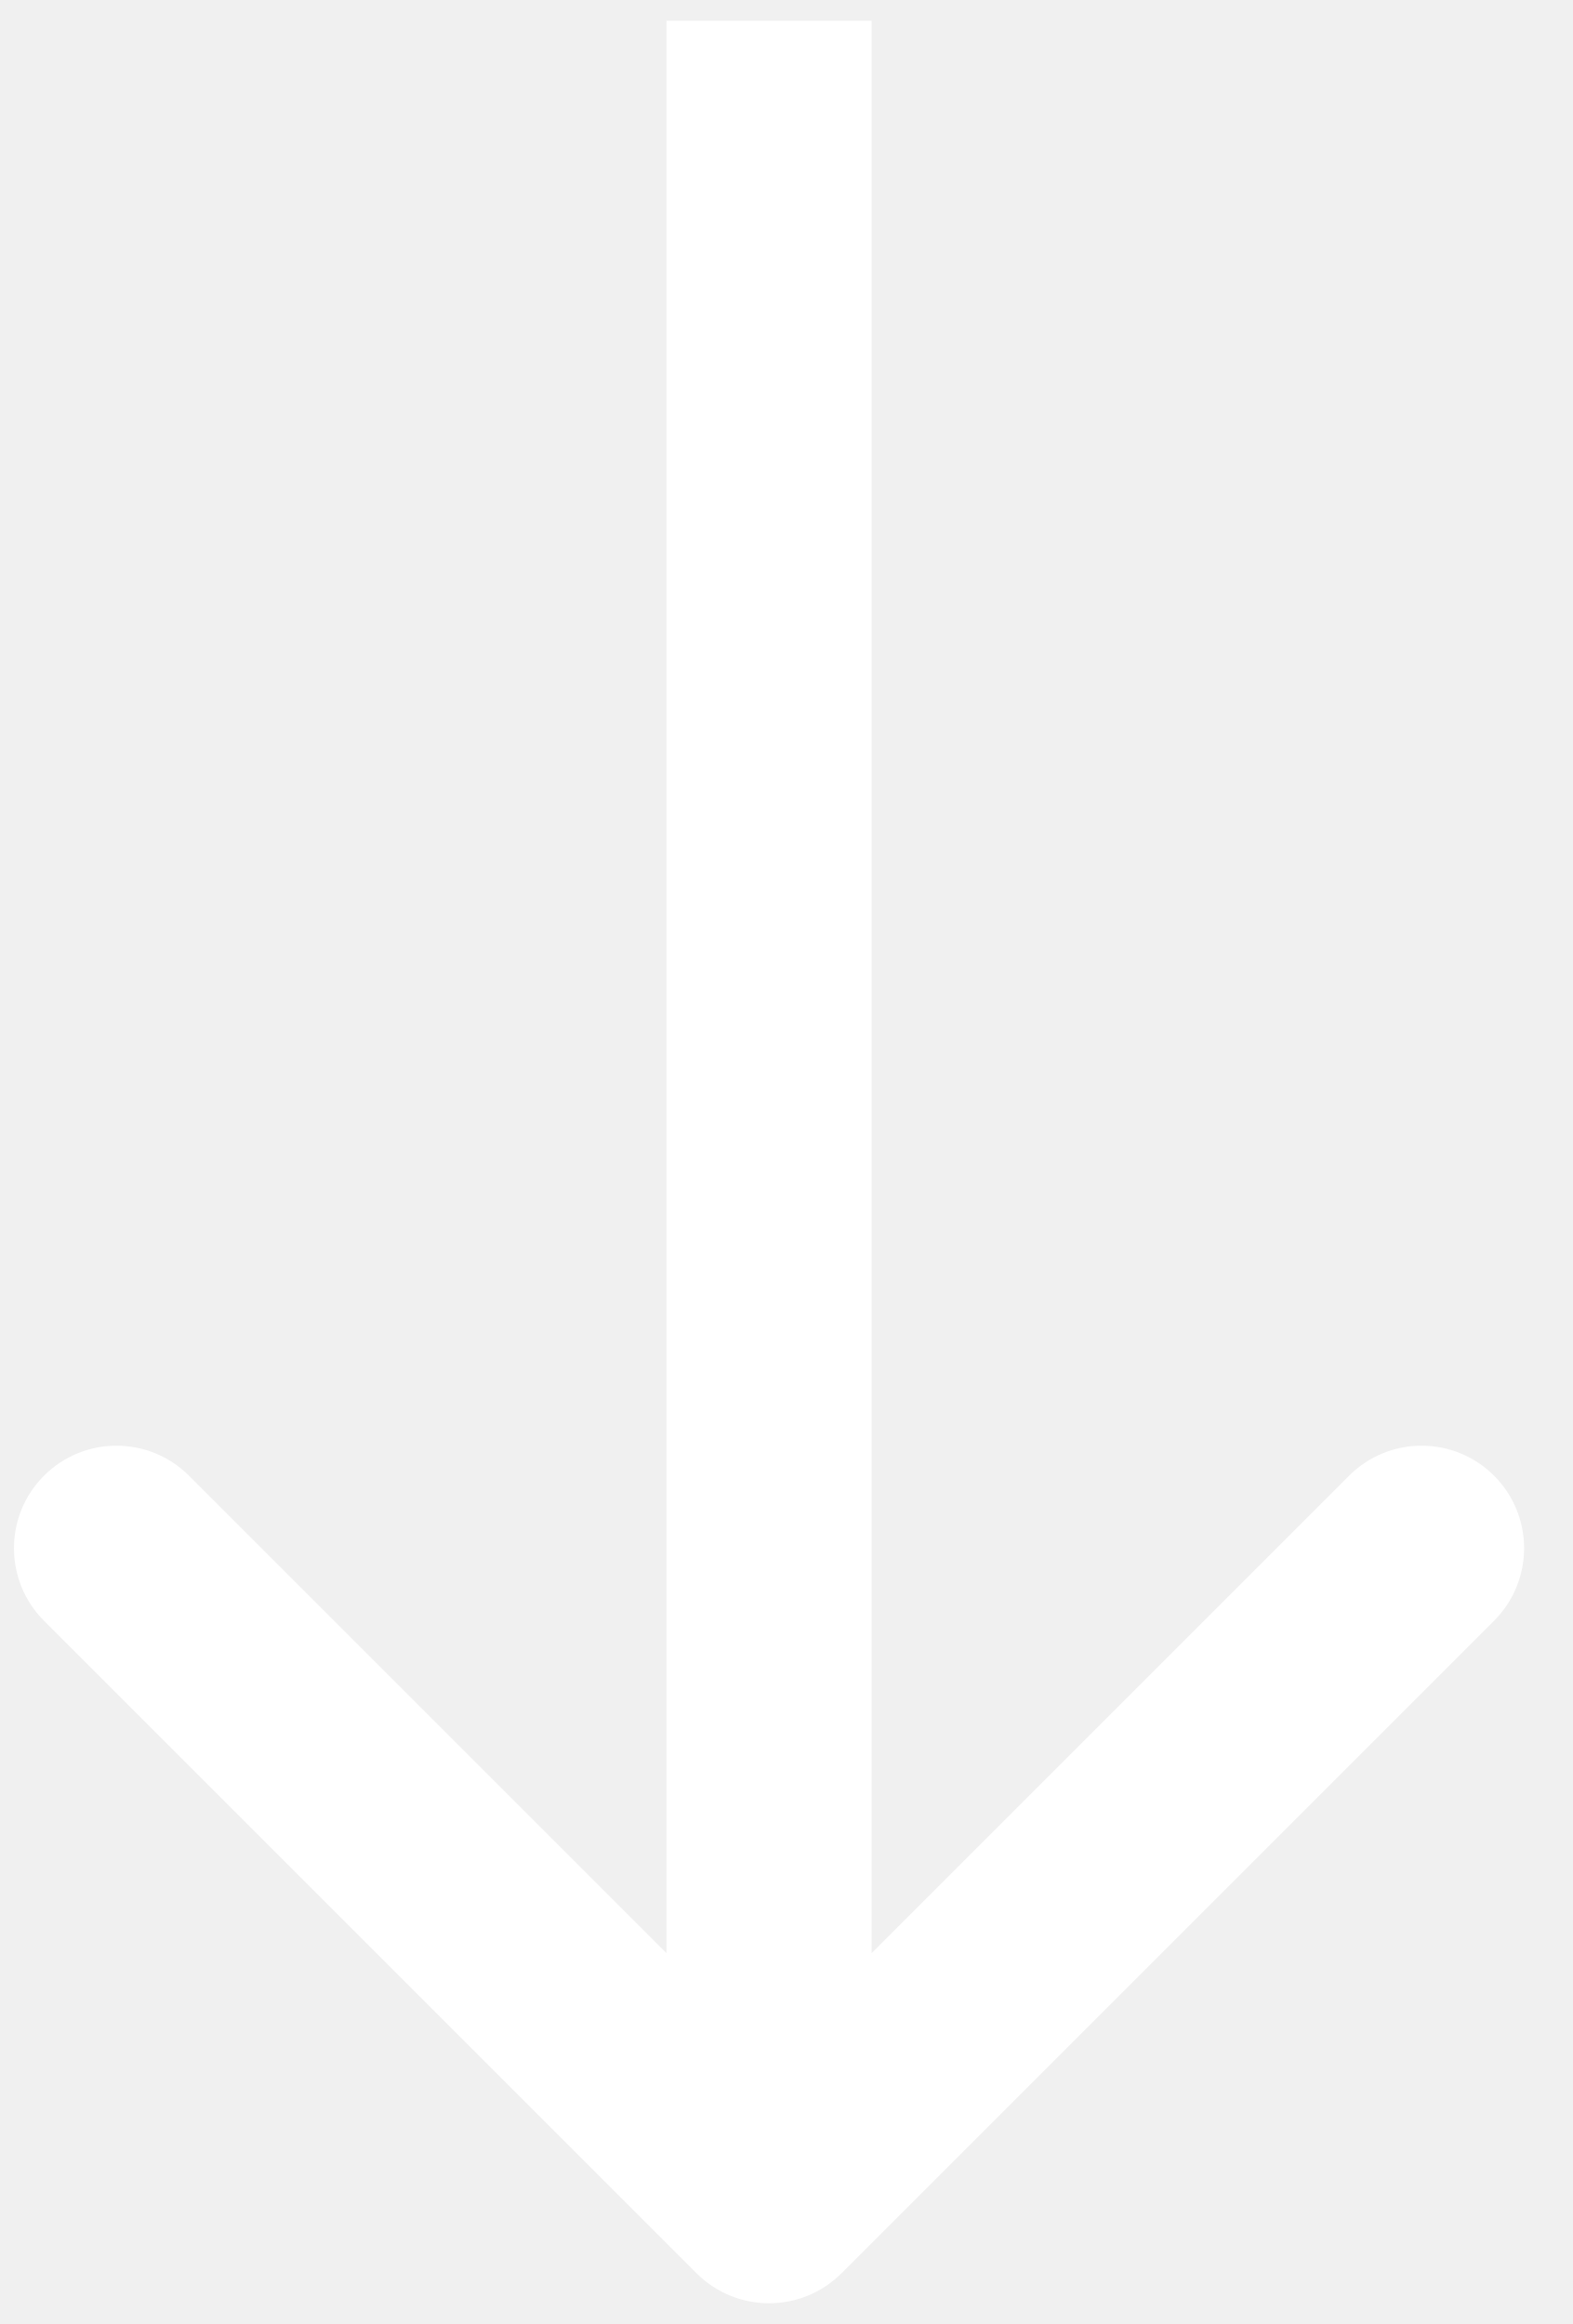
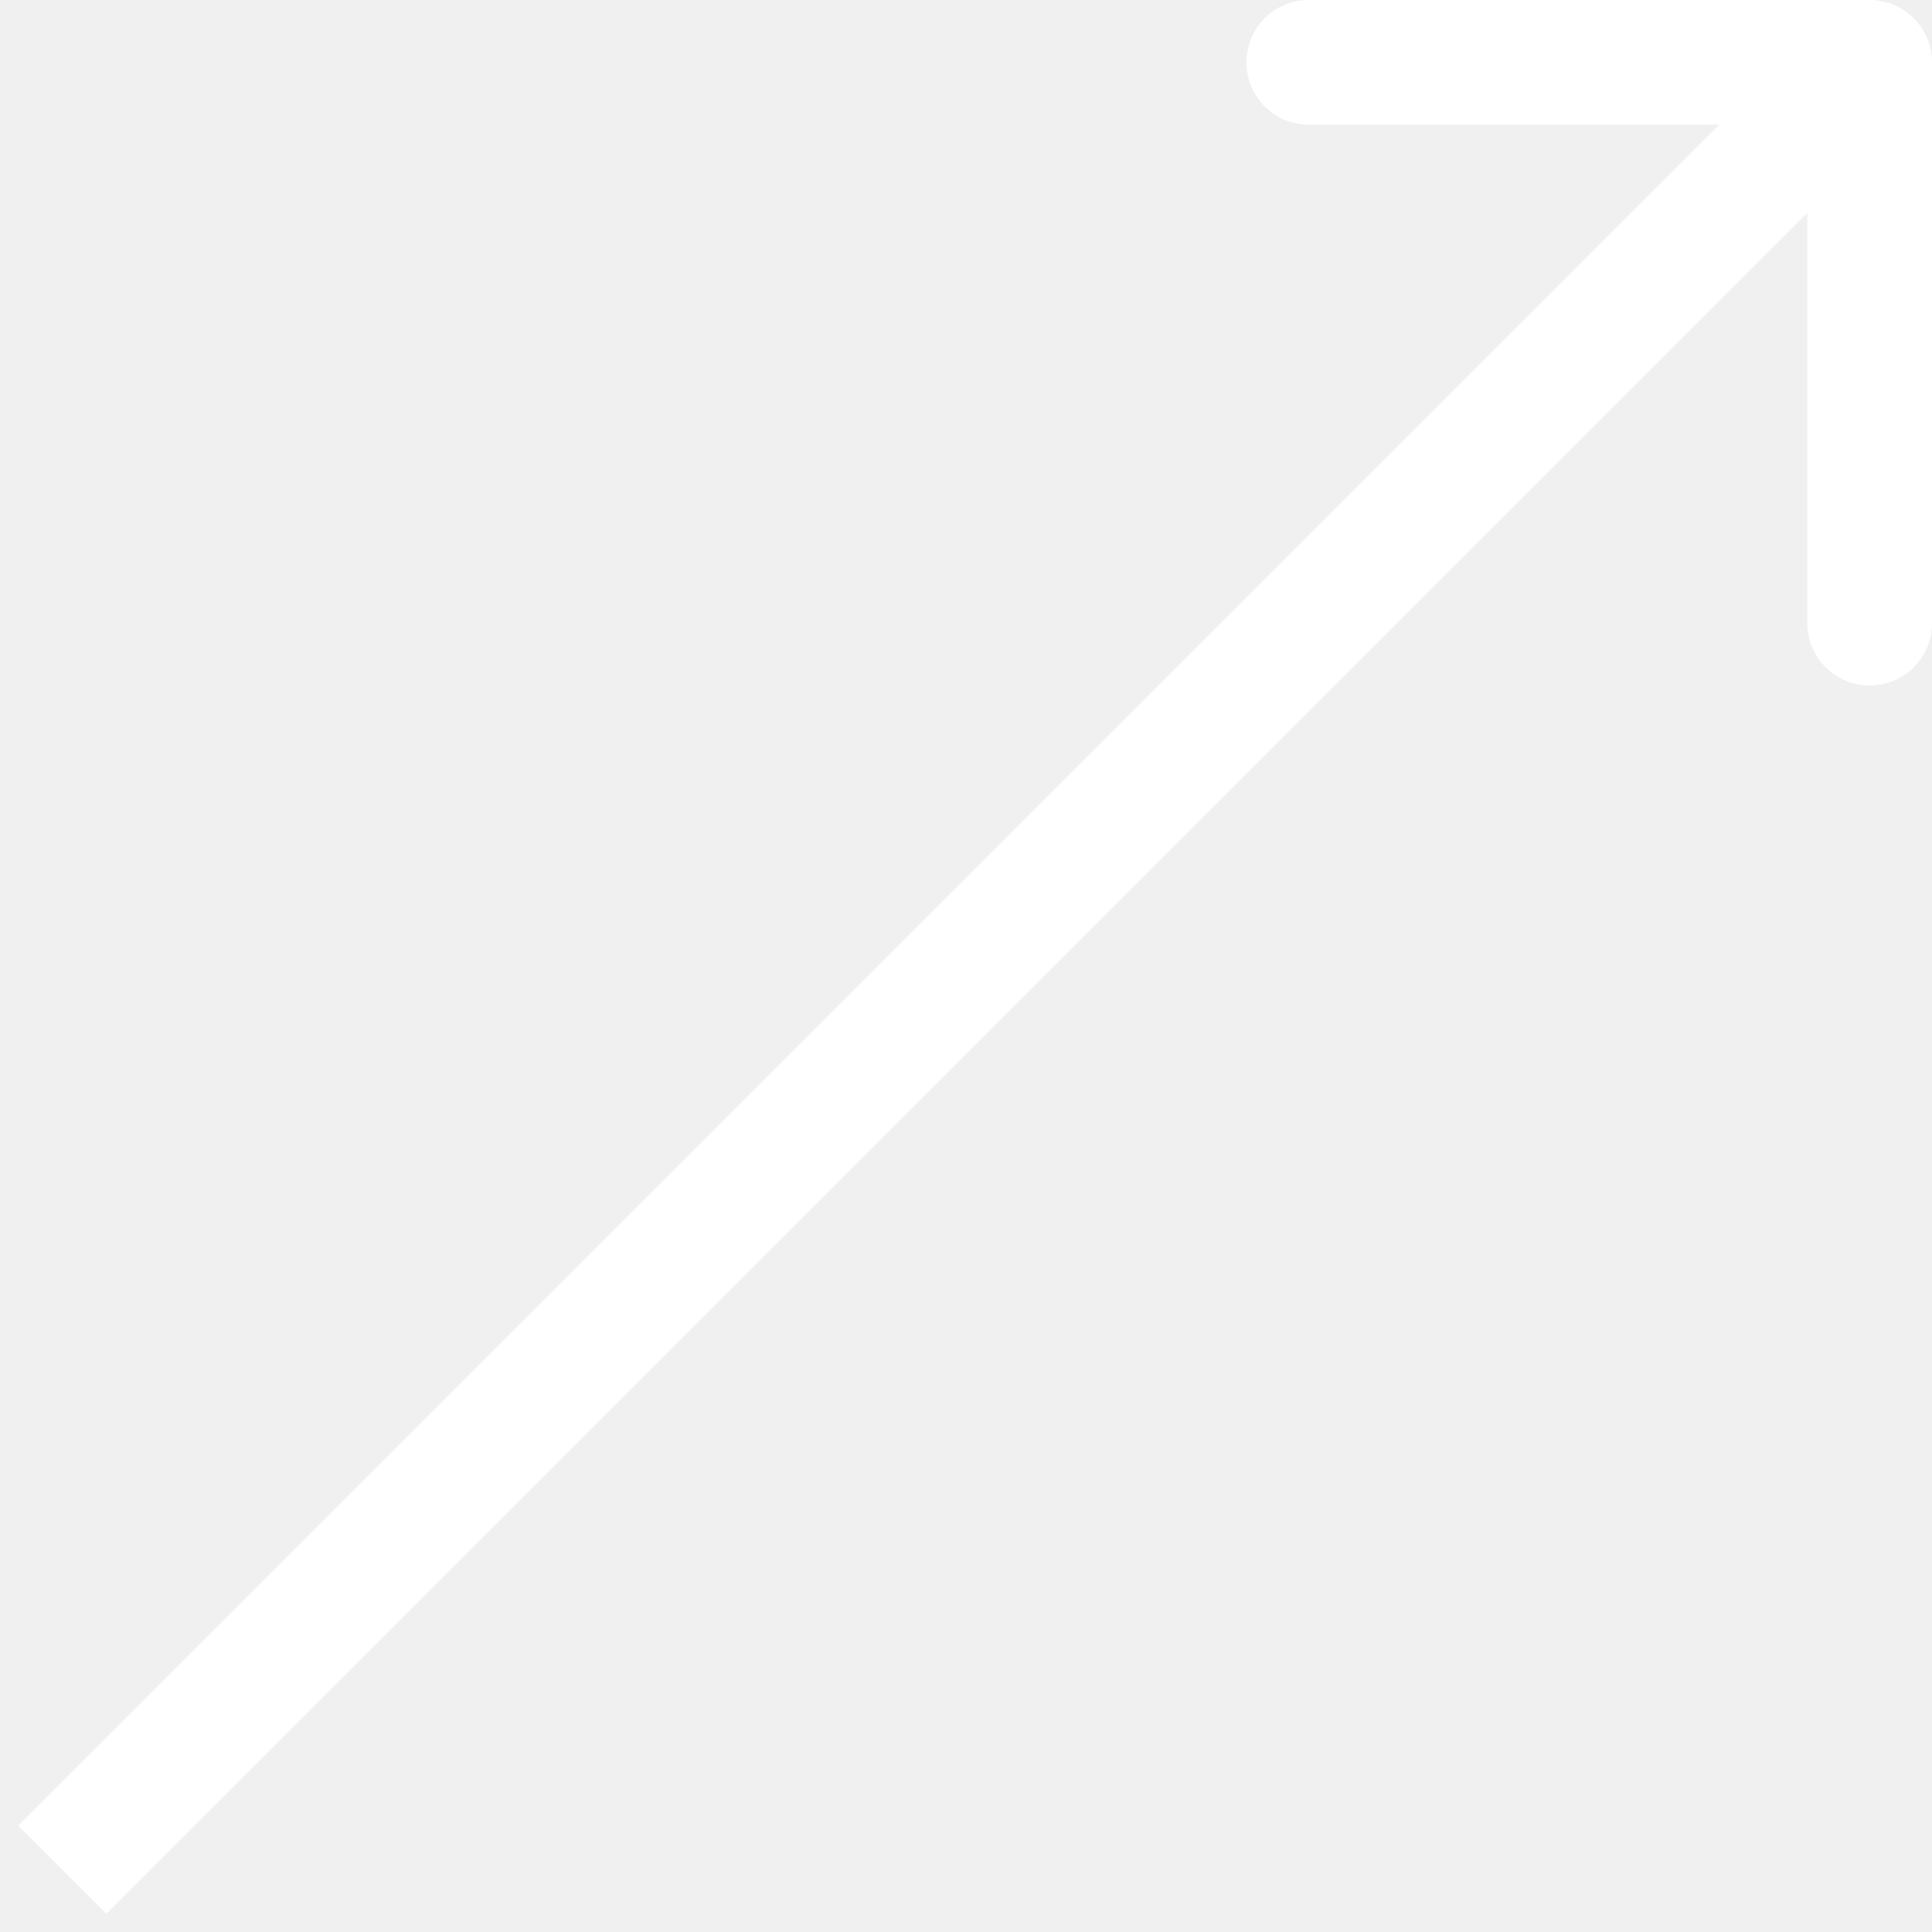
- <svg xmlns="http://www.w3.org/2000/svg" width="23" height="34" viewBox="0 0 23 34" fill="none">
-   <path d="M10.189 33.257C10.775 33.843 11.725 33.843 12.311 33.257L21.857 23.711C22.442 23.125 22.442 22.176 21.857 21.59C21.271 21.004 20.321 21.004 19.735 21.59L11.25 30.075L2.765 21.59C2.179 21.004 1.229 21.004 0.643 21.59C0.058 22.176 0.058 23.125 0.643 23.711L10.189 33.257ZM9.75 0.304L9.75 32.196L12.75 32.196L12.75 0.304L9.75 0.304Z" fill="white" />
+ <svg xmlns="http://www.w3.org/2000/svg" width="31" height="31" viewBox="0 0 31 31" fill="none">
+   <path d="M31 1C31 0.448 30.552 -1.0976e-06 30 -1.0976e-06L21 -1.0976e-06C20.448 -1.0976e-06 20 0.448 20 1C20 1.552 20.448 2 21 2L29 2L29 10C29 10.552 29.448 11 30 11C30.552 11 31 10.552 31 10L31 1ZM1.707 30.707L30.707 1.707L29.293 0.293L0.293 29.293L1.707 30.707Z" fill="white" />
</svg>
